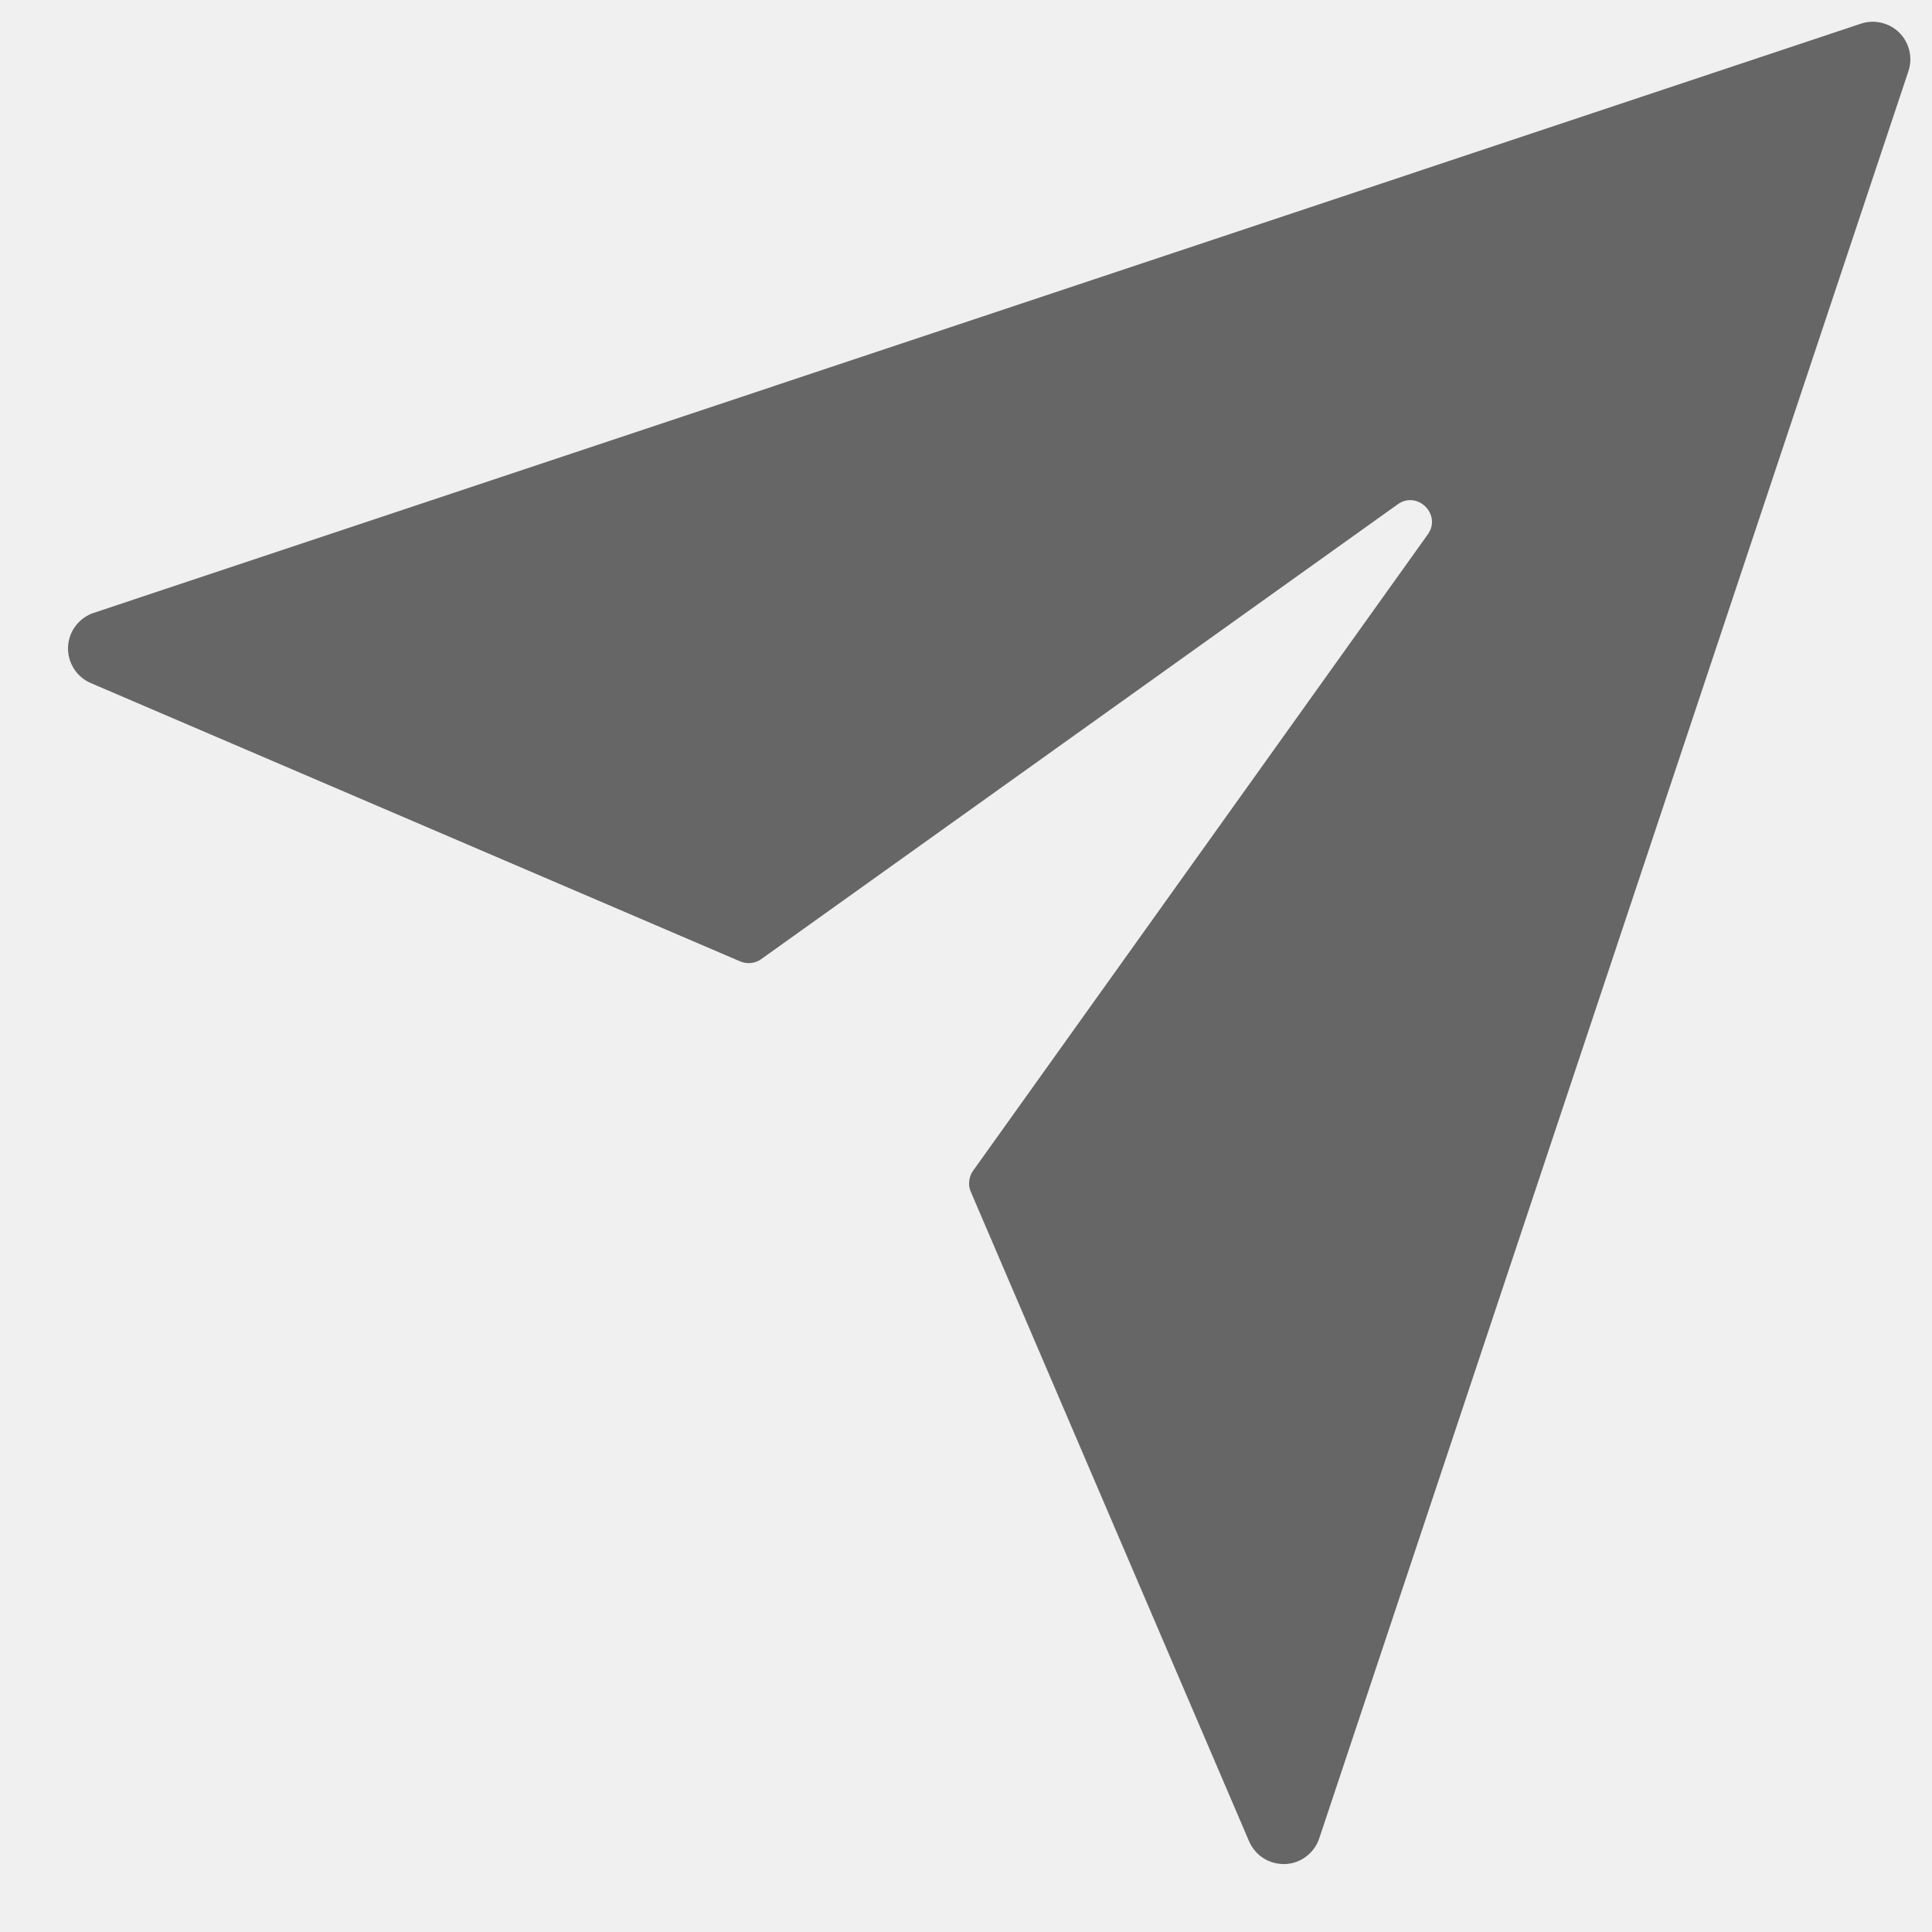
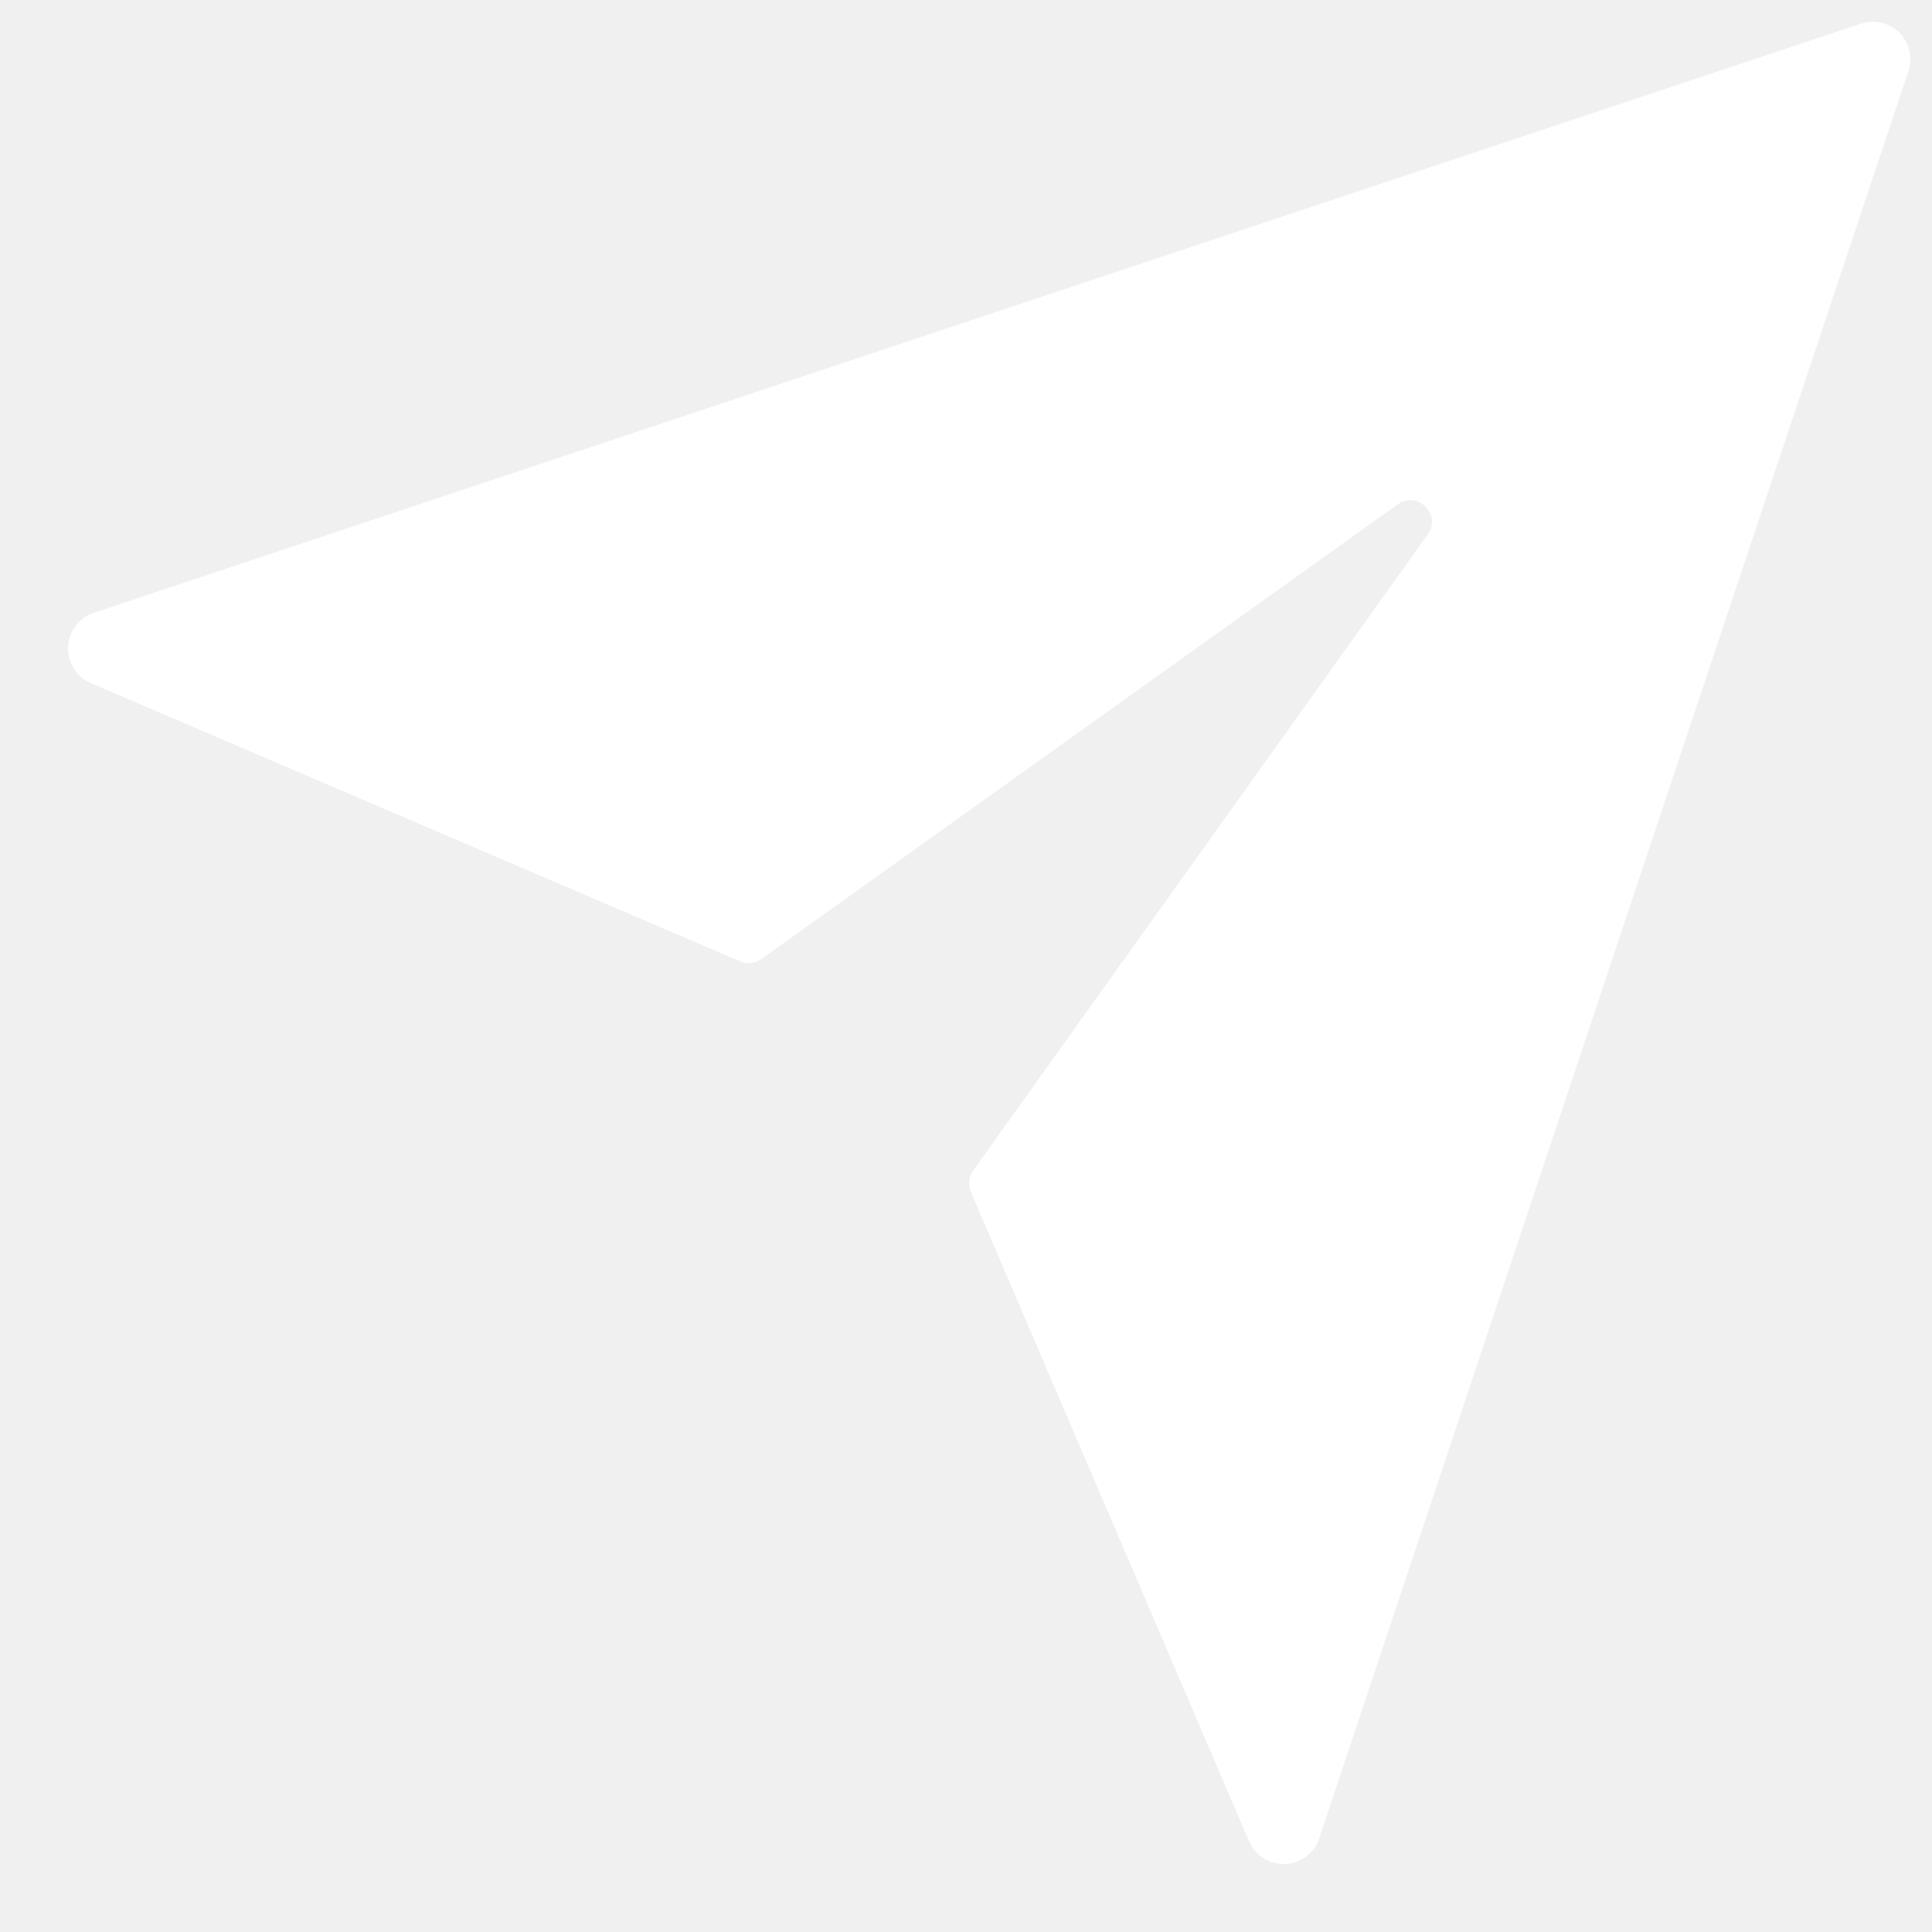
- <svg xmlns="http://www.w3.org/2000/svg" width="18" height="18" viewBox="0 0 18 18" fill="none">
-   <path d="M17.336 0.221L0.873 5.71C0.806 5.732 0.747 5.775 0.704 5.832C0.661 5.888 0.637 5.957 0.634 6.028C0.631 6.099 0.65 6.169 0.688 6.229C0.725 6.289 0.781 6.336 0.846 6.364L6.896 8.957C6.928 8.971 6.963 8.976 6.997 8.972C7.031 8.969 7.064 8.956 7.092 8.936L13.023 4.698C13.207 4.568 13.433 4.794 13.303 4.978L9.065 10.909C9.045 10.937 9.033 10.97 9.03 11.004C9.026 11.038 9.031 11.072 9.045 11.104L11.637 17.154C11.665 17.219 11.712 17.275 11.772 17.313C11.832 17.351 11.902 17.369 11.973 17.367C12.044 17.364 12.113 17.34 12.169 17.297C12.226 17.254 12.269 17.195 12.291 17.128L17.78 0.664C17.801 0.602 17.804 0.536 17.789 0.473C17.774 0.409 17.742 0.351 17.696 0.305C17.65 0.259 17.592 0.227 17.528 0.212C17.465 0.197 17.398 0.2 17.336 0.221Z" fill="#666666" />
+ <svg xmlns="http://www.w3.org/2000/svg" width="18" height="18" viewBox="0 0 18 18" fill="white">
+   <path d="M17.336 0.221L0.873 5.71C0.806 5.732 0.747 5.775 0.704 5.832C0.661 5.888 0.637 5.957 0.634 6.028C0.631 6.099 0.65 6.169 0.688 6.229C0.725 6.289 0.781 6.336 0.846 6.364L6.896 8.957C6.928 8.971 6.963 8.976 6.997 8.972C7.031 8.969 7.064 8.956 7.092 8.936L13.023 4.698C13.207 4.568 13.433 4.794 13.303 4.978L9.065 10.909C9.045 10.937 9.033 10.97 9.03 11.004C9.026 11.038 9.031 11.072 9.045 11.104L11.637 17.154C11.665 17.219 11.712 17.275 11.772 17.313C11.832 17.351 11.902 17.369 11.973 17.367C12.044 17.364 12.113 17.34 12.169 17.297C12.226 17.254 12.269 17.195 12.291 17.128L17.78 0.664C17.801 0.602 17.804 0.536 17.789 0.473C17.774 0.409 17.742 0.351 17.696 0.305C17.65 0.259 17.592 0.227 17.528 0.212C17.465 0.197 17.398 0.2 17.336 0.221Z" fill="#ffffff" />
</svg>
